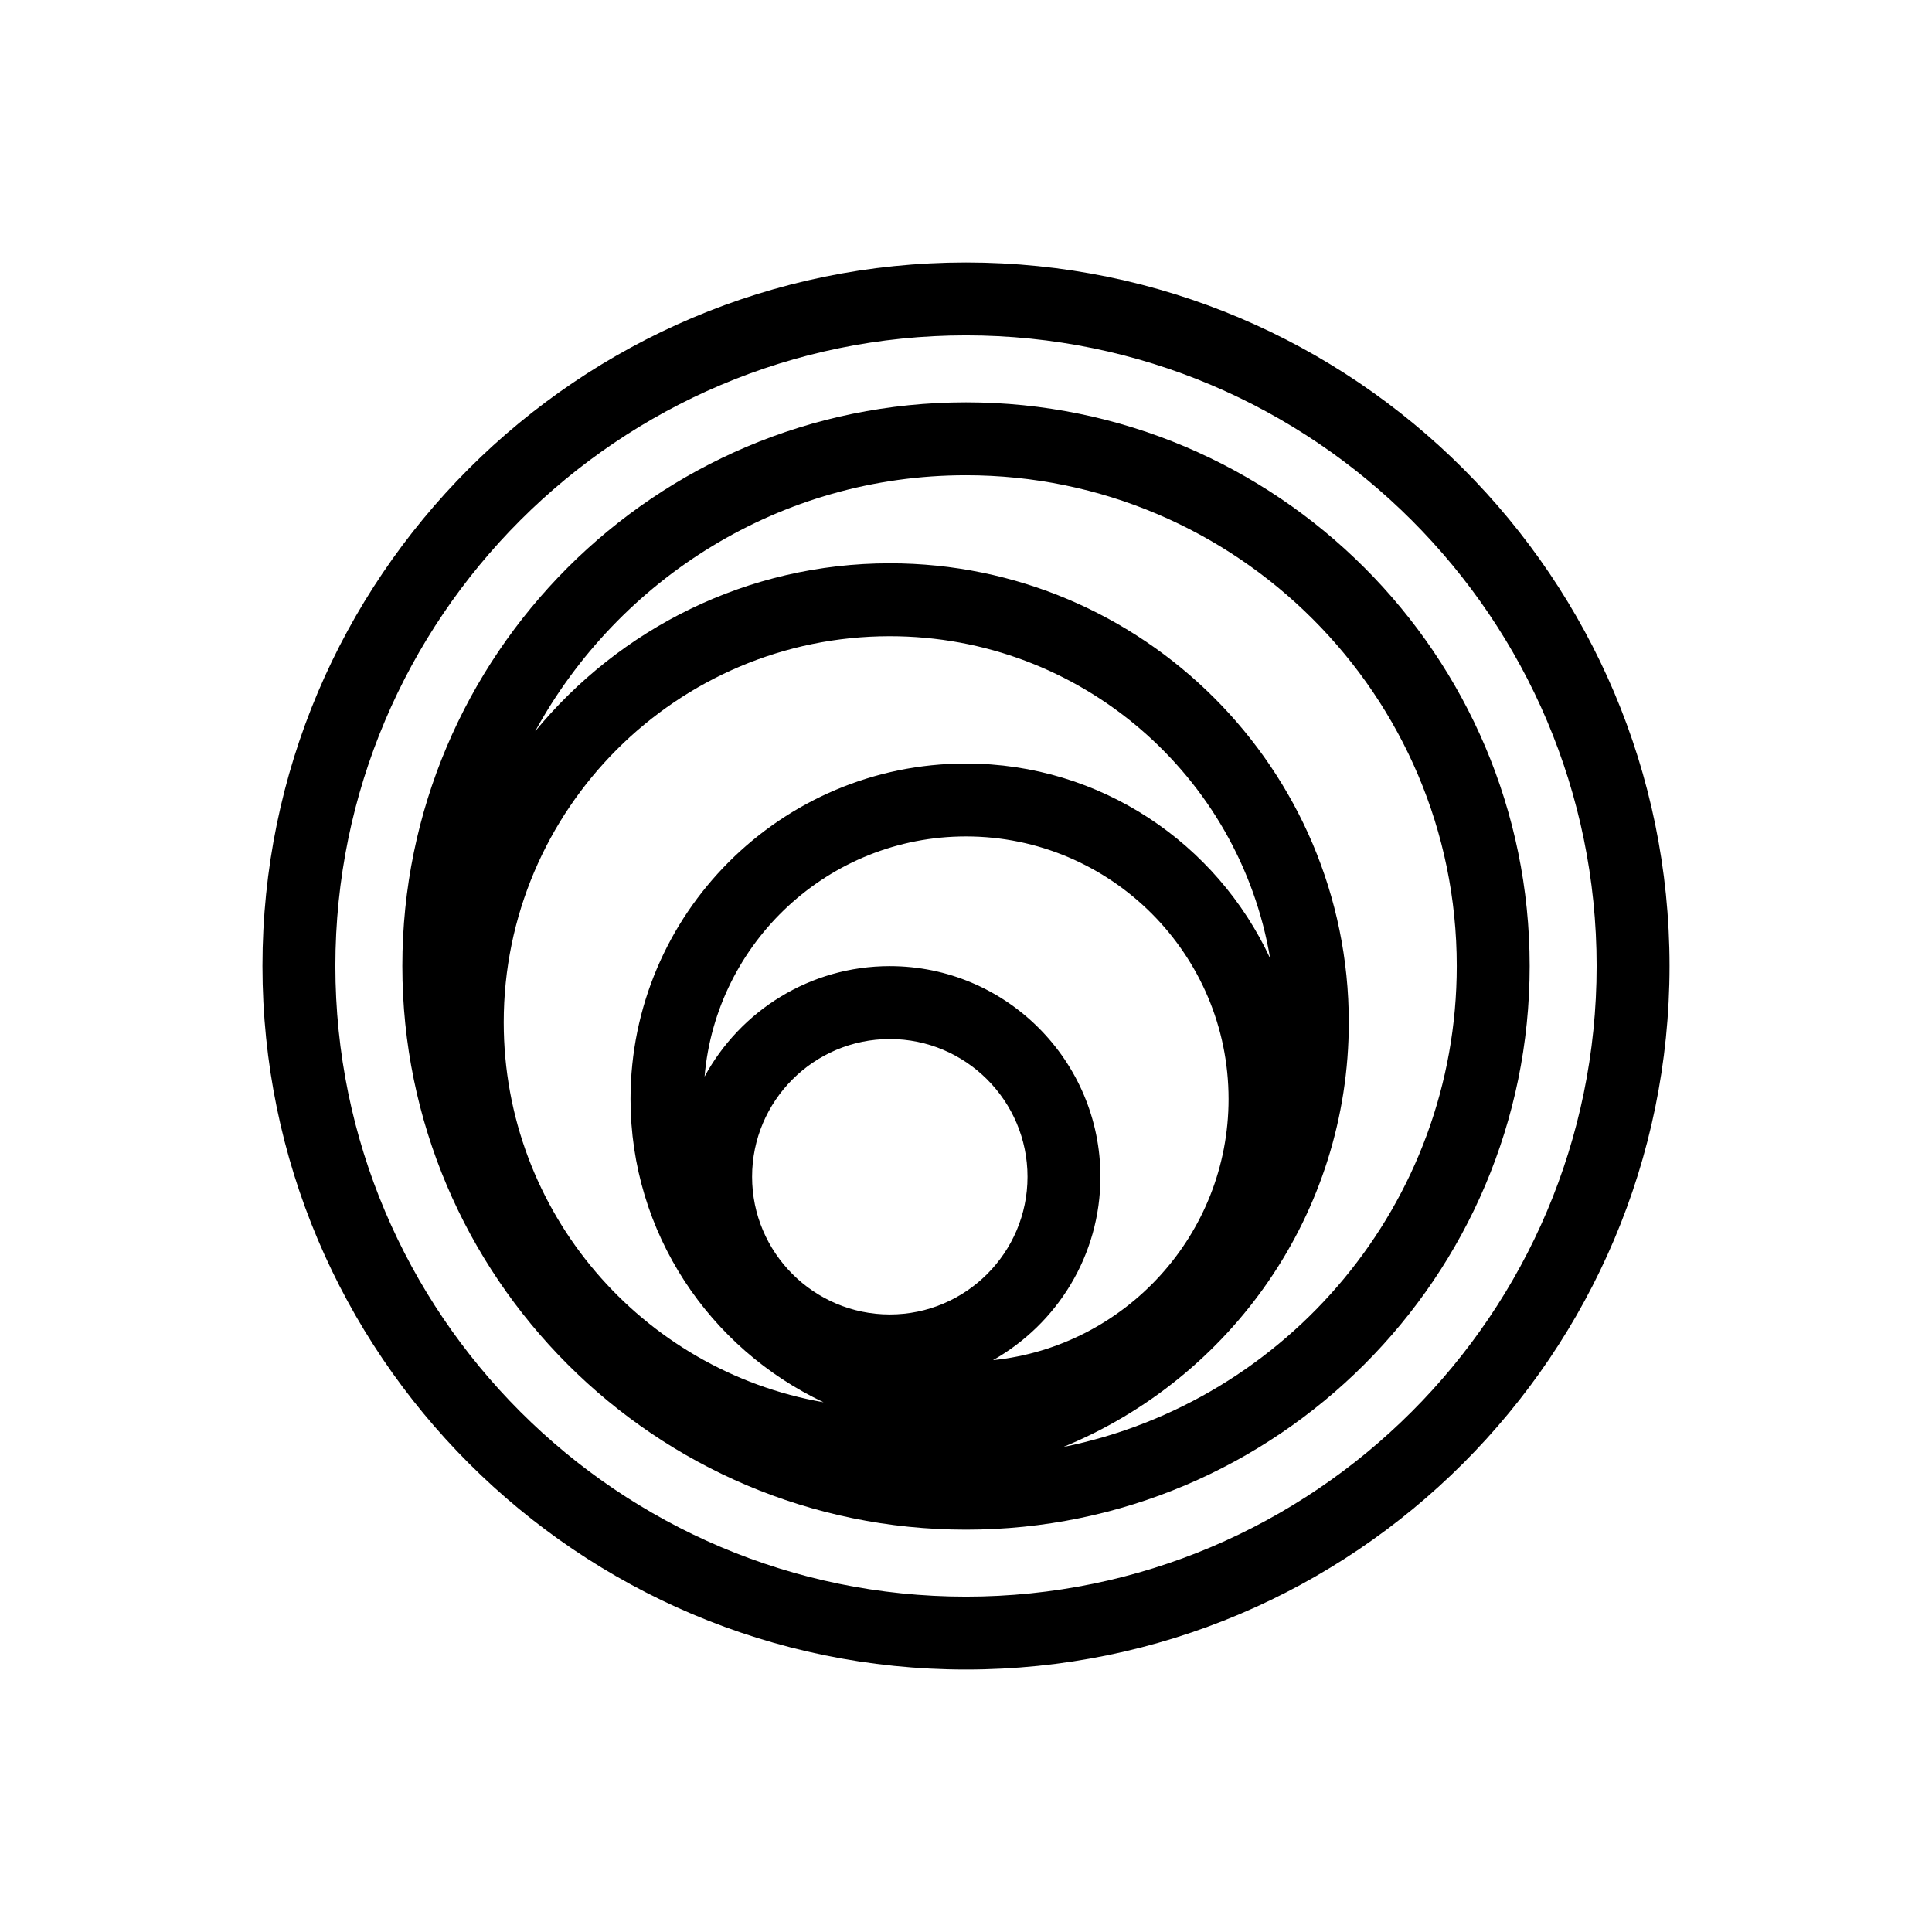
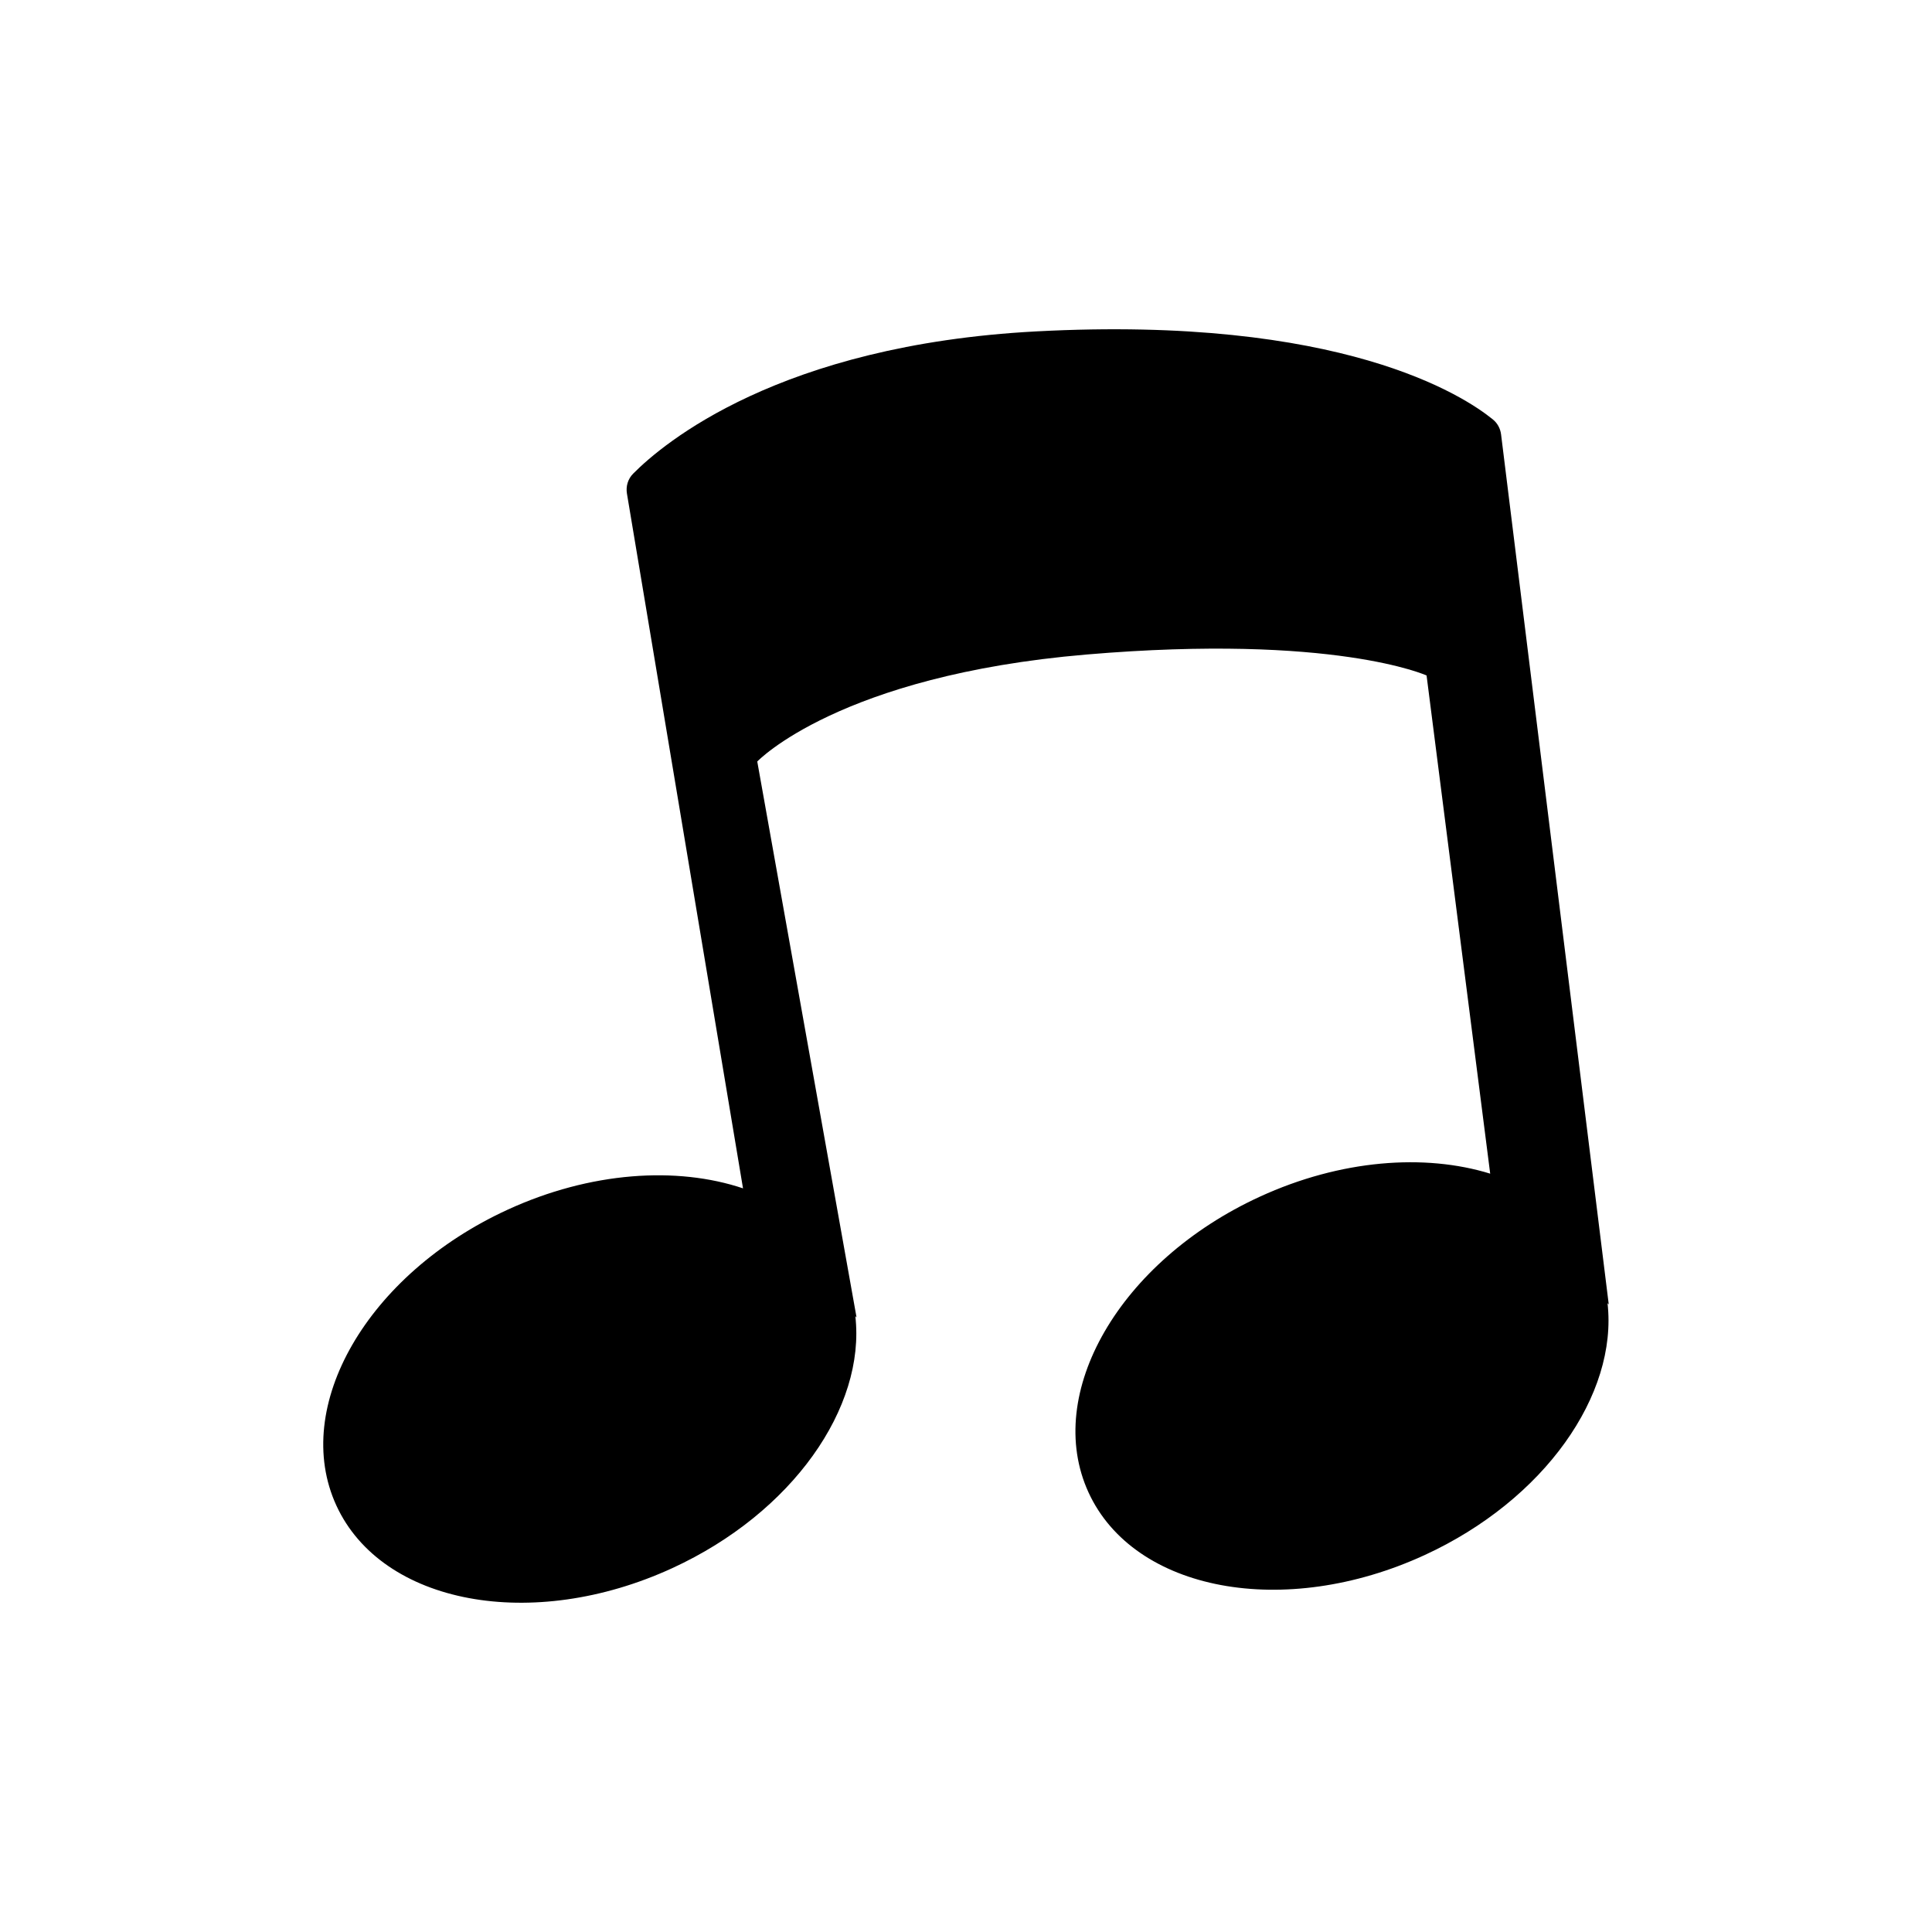
<svg xmlns="http://www.w3.org/2000/svg" version="1.1" width="300pt" height="300pt" viewBox="0 0 300 300">
  <g enable-background="new">
-     <clipPath id="cp9">
+     <clipPath id="cp12">
      <path transform="matrix(1,0,0,-1,0,300)" d="M 0 300 L 300 300 L 300 0 L 0 0 Z " />
    </clipPath>
-     <g clip-path="url(#cp9)">
-       <path transform="matrix(1,0,0,-1,165.112,224.686)" d="M 0 0 C 25.972 10.652 44.328 36.183 44.328 65.947 C 44.328 105.245 12.354 137.218 -26.943 137.218 C -49.104 137.218 -68.931 127.046 -82.013 111.131 C -69.067 134.798 -43.937 150.89 -15.112 150.89 C 26.908 150.89 61.093 116.705 61.093 74.687 C 61.093 37.842 34.804 7.031 0 0 M -15.112 106.126 C -43.835 106.126 -67.204 82.758 -67.204 54.032 C -67.204 33.225 -54.911 15.28 -37.231 6.942 C -65.394 11.844 -86.893 36.404 -86.893 65.947 C -86.893 99.003 -59.999 125.896 -26.943 125.896 C 2.722 125.896 27.358 104.214 32.113 75.879 C 23.832 93.707 5.805 106.126 -15.112 106.126 M -48.328 41.959 C -48.328 53.752 -38.735 63.346 -26.943 63.346 C -15.152 63.346 -5.56 53.752 -5.56 41.959 C -5.56 30.17 -15.152 20.577 -26.943 20.577 C -38.735 20.577 -48.328 30.17 -48.328 41.959 M -10.92 13.48 C -.978 19.098 5.762 29.749 5.762 41.959 C 5.762 59.995 -8.909 74.667 -26.943 74.667 C -39.351 74.667 -50.165 67.722 -55.706 57.516 C -53.93 78.37 -36.417 94.805 -15.112 94.805 C 7.368 94.805 25.658 76.515 25.658 54.032 C 25.658 32.968 9.599 15.586 -10.92 13.48 M -15.112 162.211 C -63.373 162.211 -102.637 122.948 -102.637 74.687 C -102.637 26.426 -63.373 -12.838 -15.112 -12.838 C 33.151 -12.838 72.414 26.426 72.414 74.687 C 72.414 122.948 33.151 162.211 -15.112 162.211 " fill="currentColor" />
-       <path transform="matrix(1,0,0,-1,149.9997,247.9233)" d="M 0 0 C -53.995 0 -97.923 43.929 -97.923 97.924 C -97.923 151.92 -53.995 195.847 0 195.847 C 53.994 195.847 97.923 151.92 97.923 97.924 C 97.923 43.929 53.994 0 0 0 M 0 207.168 C -60.236 207.168 -109.244 158.161 -109.244 97.924 C -109.244 37.686 -60.236 -11.321 0 -11.321 C 60.237 -11.321 109.244 37.686 109.244 97.924 C 109.244 158.161 60.237 207.168 0 207.168 " fill="currentColor" />
+     <g clip-path="url(#cp12)">
+       <path transform="matrix(1,0,0,-1,249.8075,202.5649)" d="M 0 0 L -16.72 135.098 C -16.834 136.022 -17.277 136.85 -18 137.437 C -22.515 141.112 -41.526 153.614 -88.889 151.107 C -128.795 148.994 -146.861 133.695 -151.497 129.01 C -152.307 128.192 -152.645 127.047 -152.455 125.913 L -134.437 18.062 L -134.41 18.031 C -144.7 21.488 -158.119 20.639 -171 14.717 C -192.743 4.721 -204.643 -15.841 -197.577 -31.209 C -190.513 -46.576 -167.158 -50.931 -145.415 -40.935 C -126.745 -32.352 -115.373 -15.985 -116.991 -1.8 L -116.8 -2.019 L -132.22 84.318 C -132.22 84.318 -119.514 97.676 -81.069 100.934 C -42.625 104.191 -28.29 97.676 -28.29 97.676 L -18.413 20.338 L -18.392 20.314 C -28.574 23.469 -41.646 22.507 -54.2 16.735 C -75.943 6.739 -87.843 -13.822 -80.778 -29.189 C -73.713 -44.558 -50.359 -48.912 -28.615 -38.916 C -9.949 -30.334 1.422 -13.973 -.191 .211 Z " fill="currentColor" />
    </g>
  </g>
</svg>
